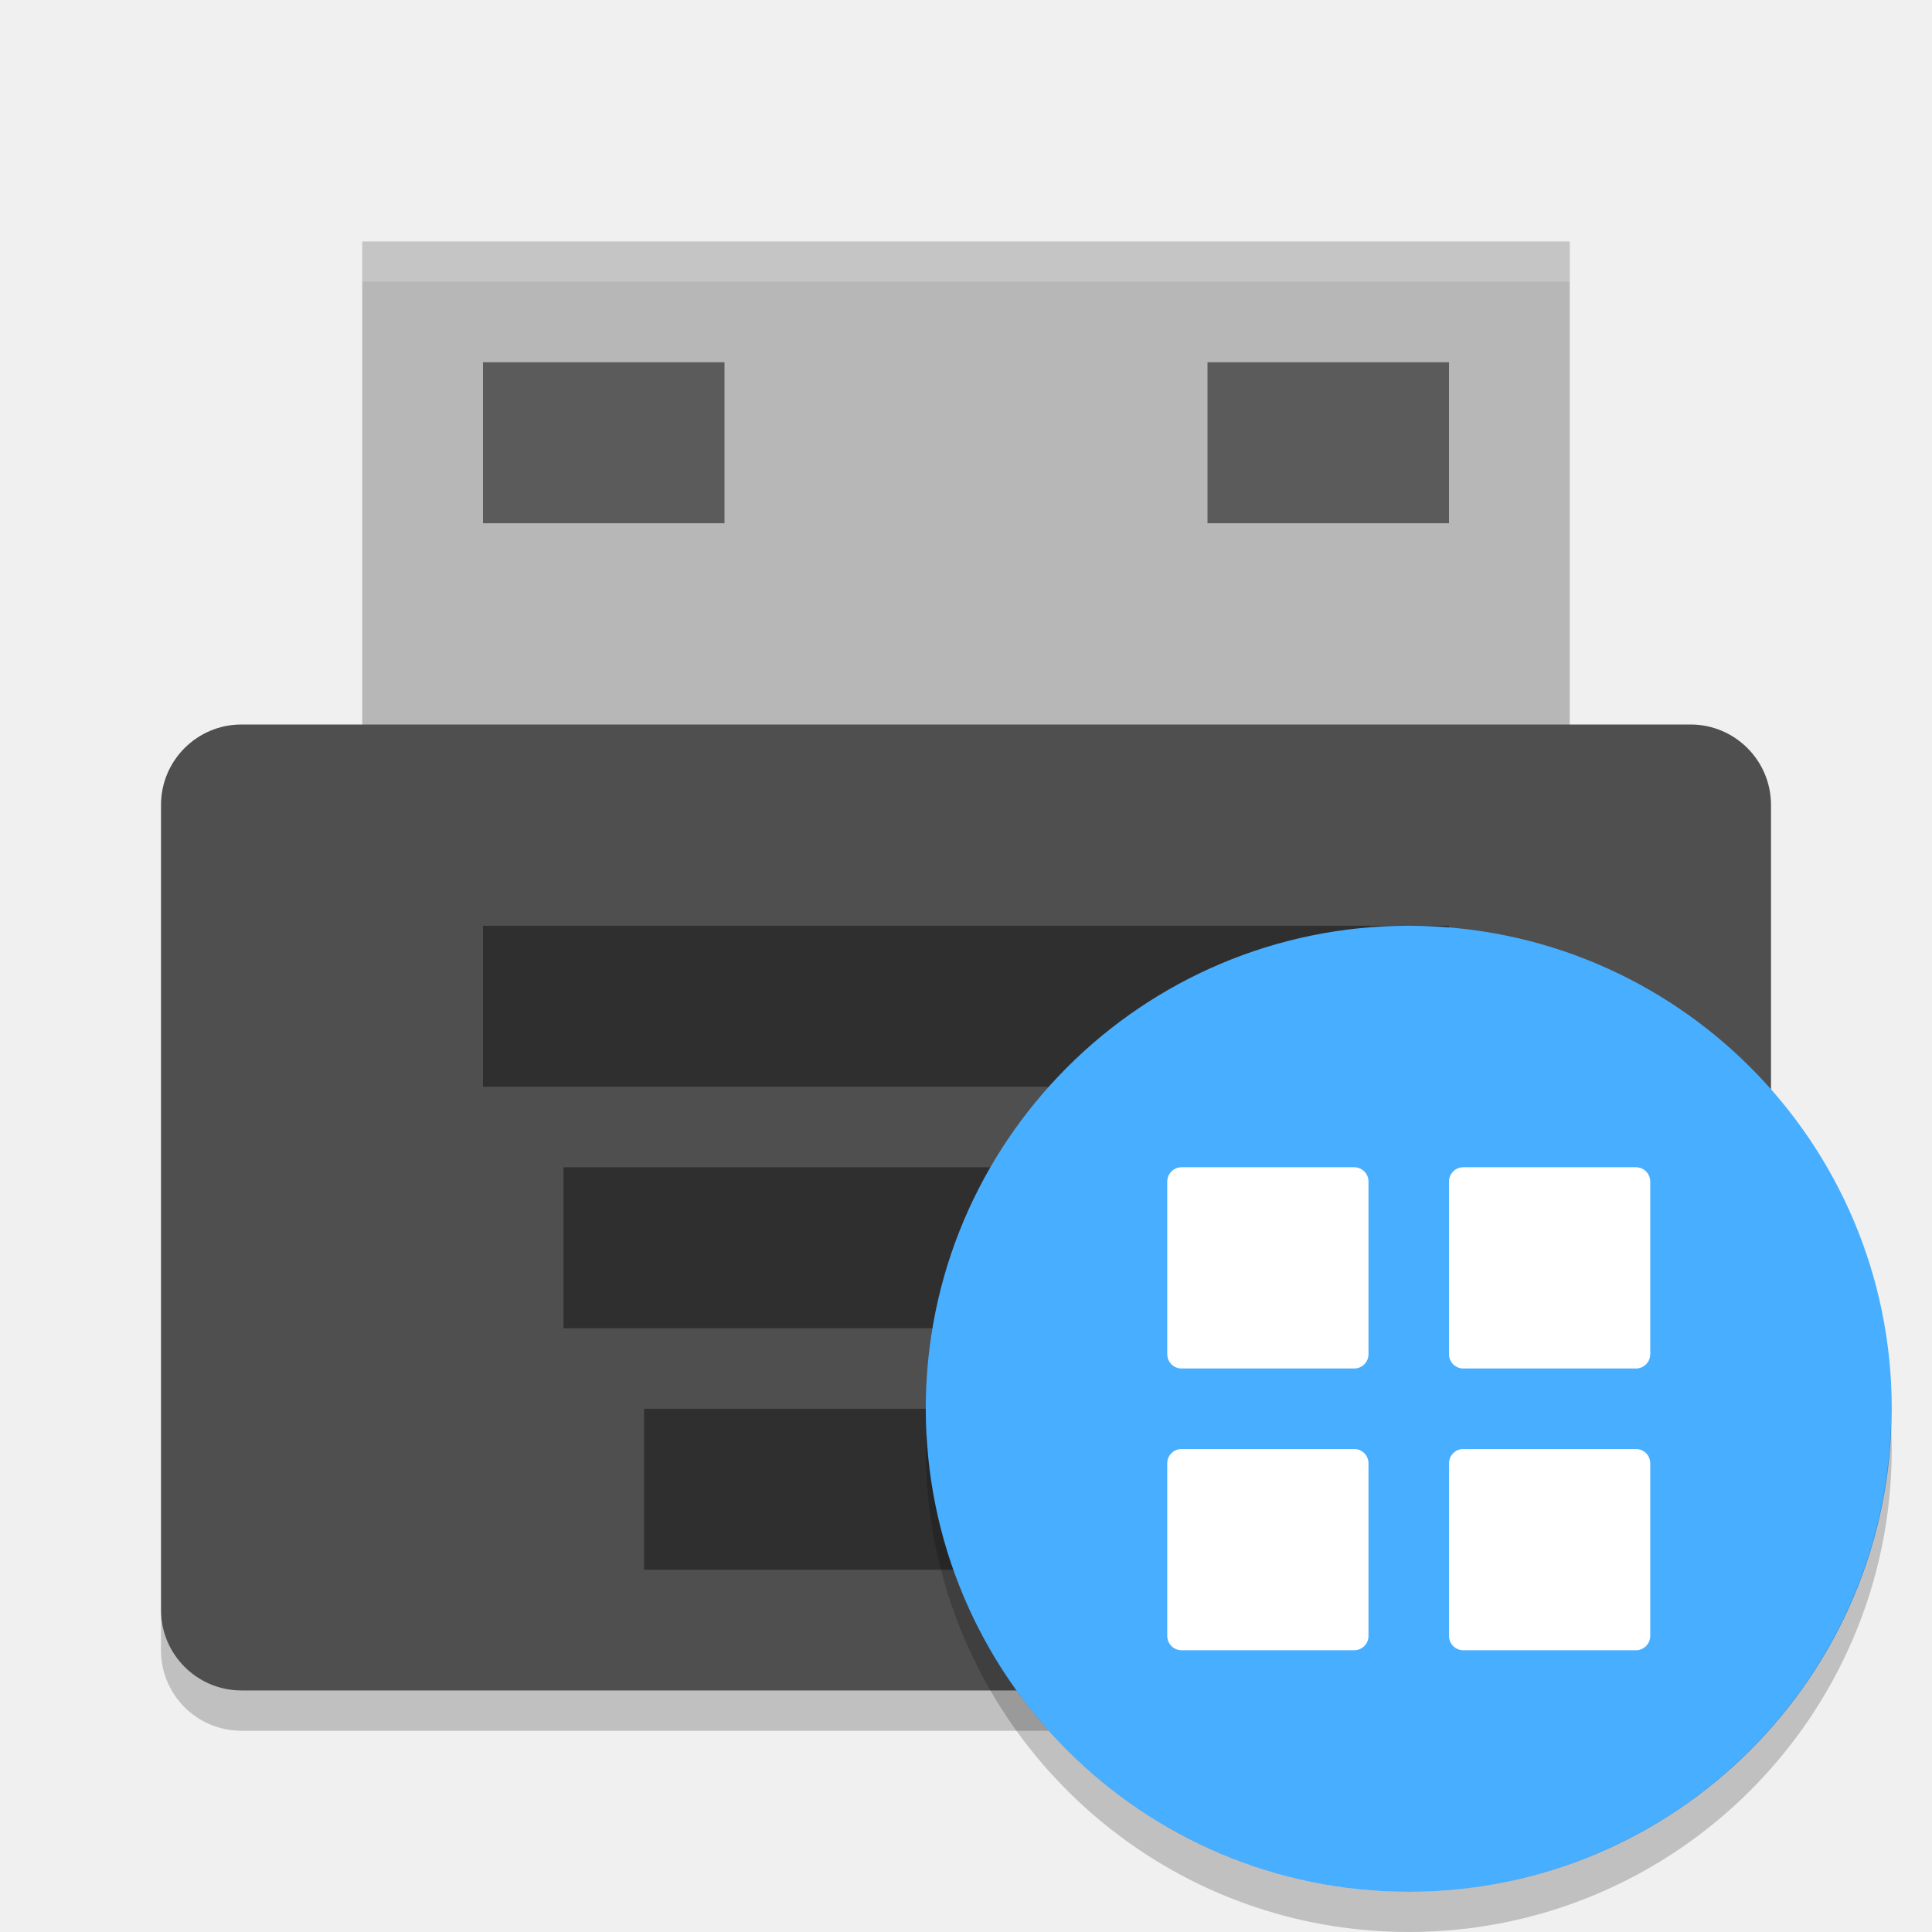
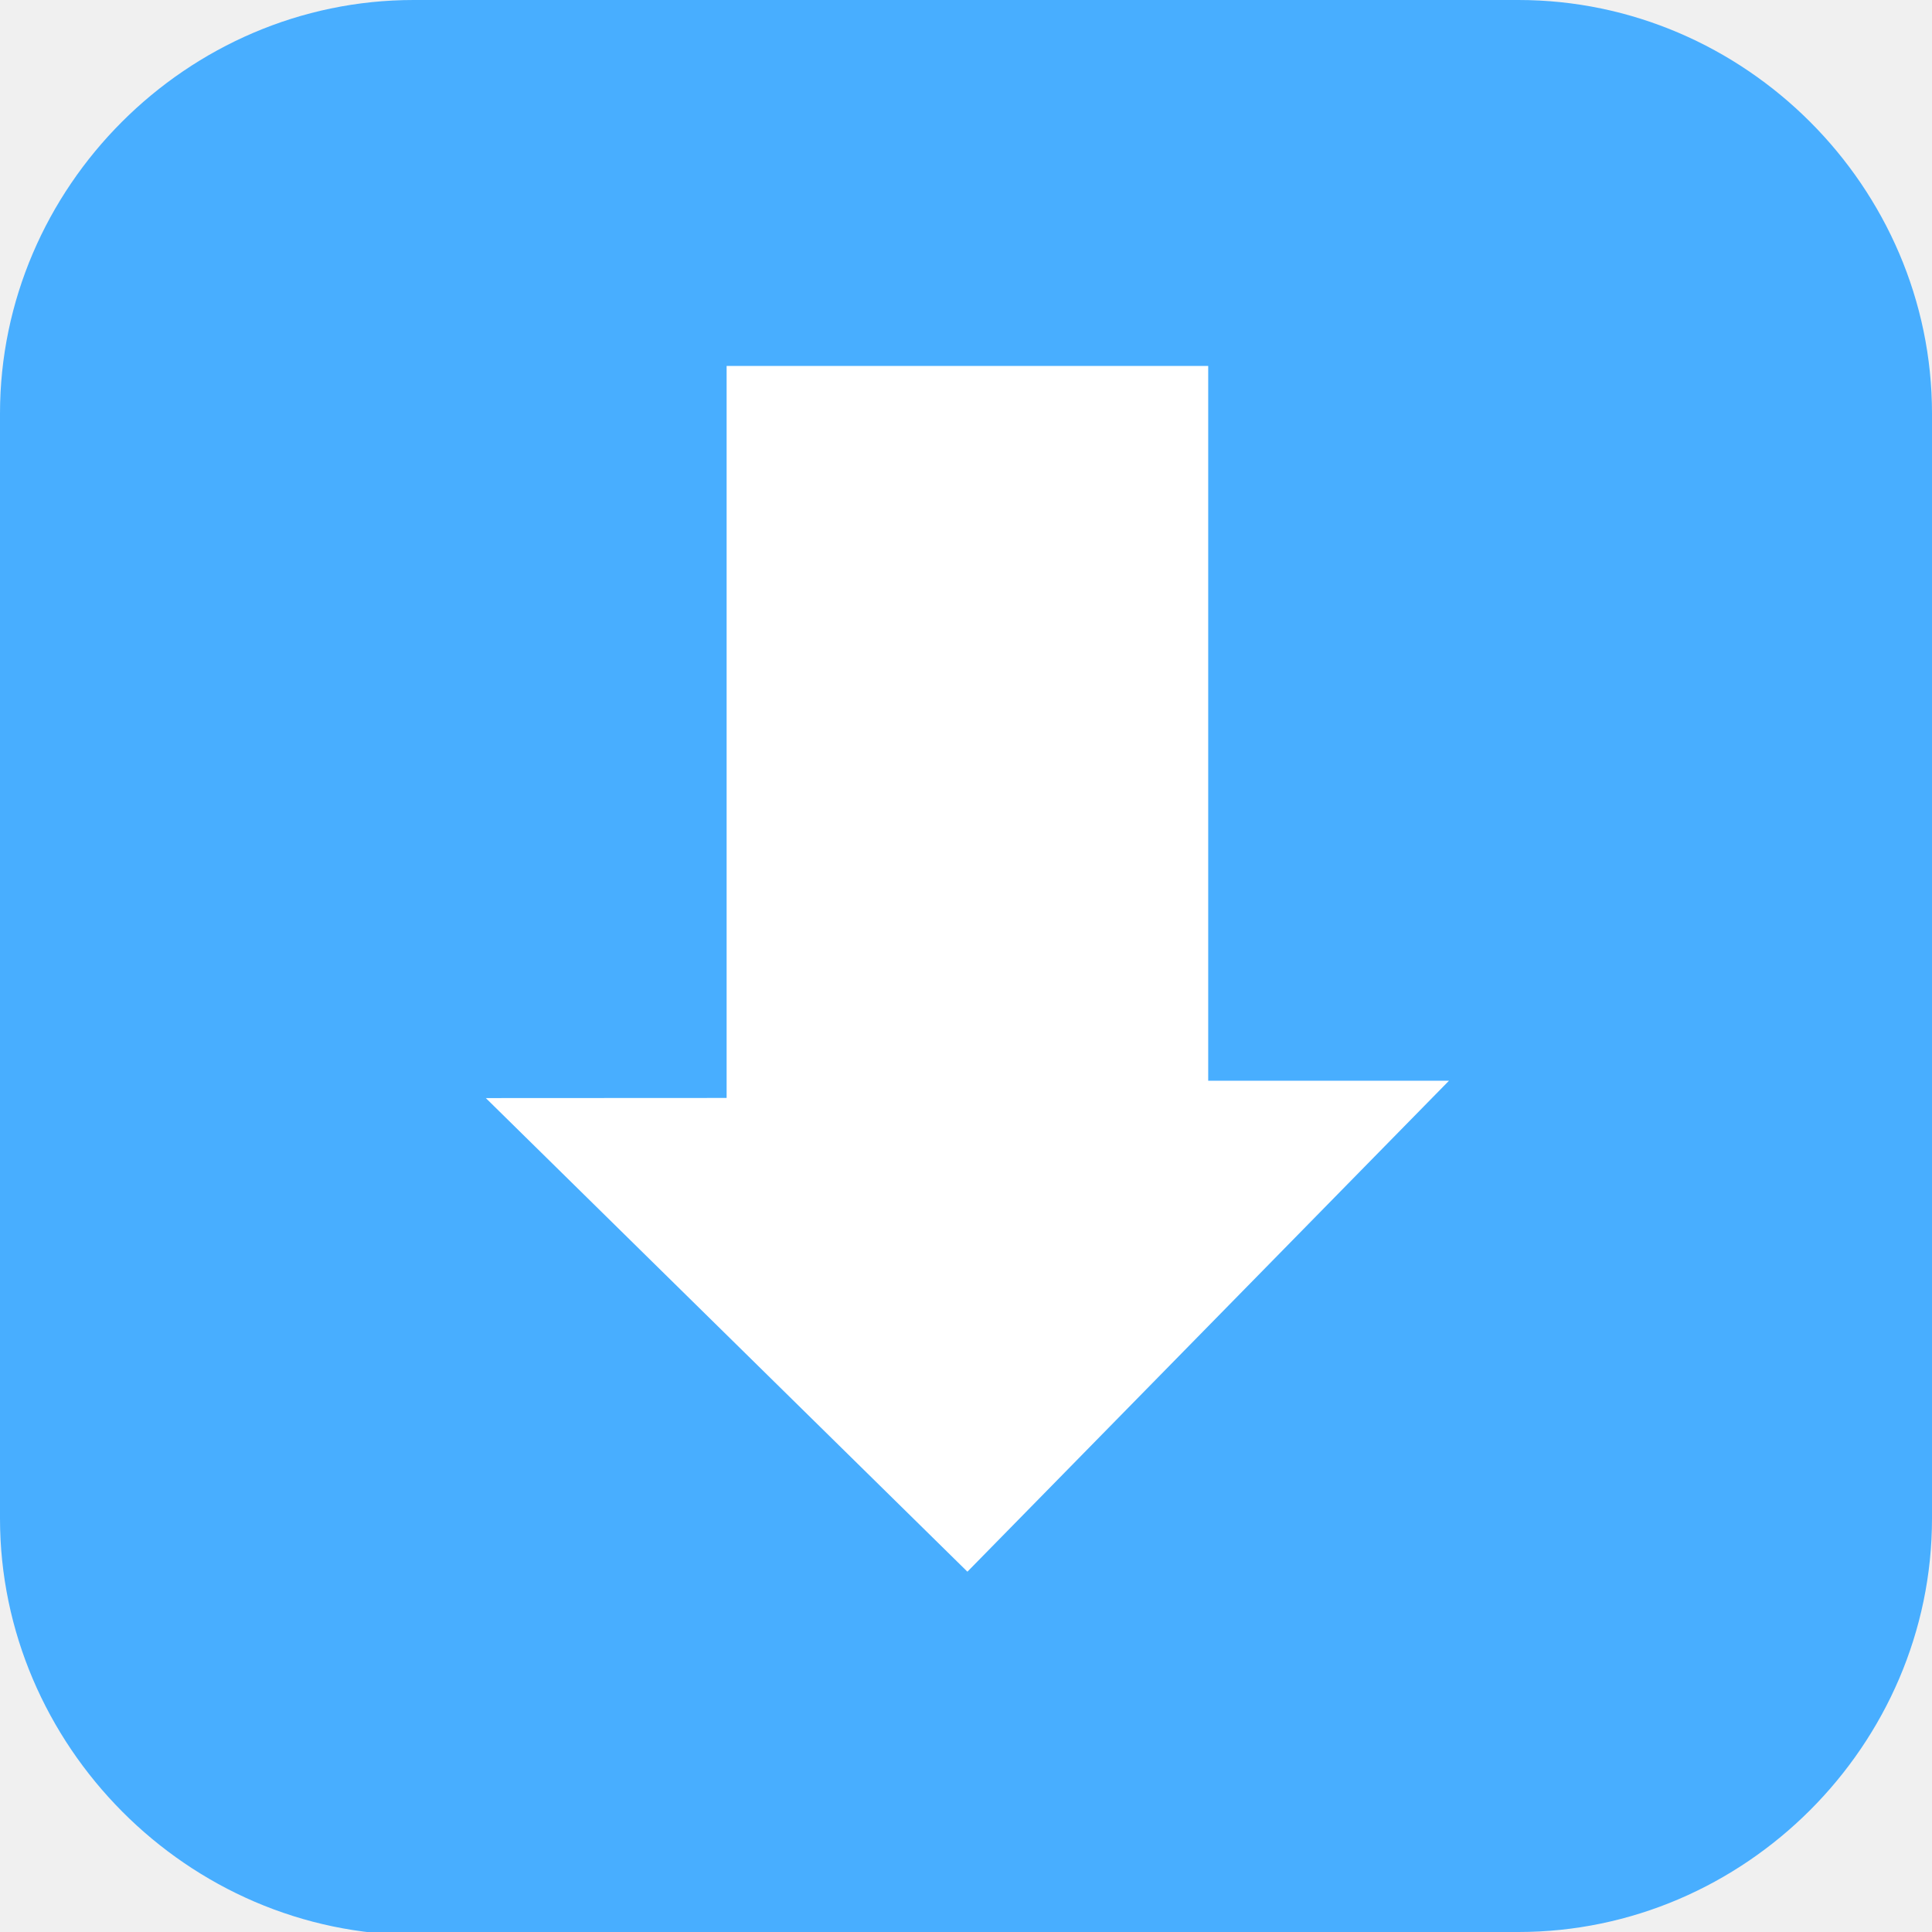
- <svg xmlns="http://www.w3.org/2000/svg" width="48" height="48" version="1">
-   <path fill="#b7b7b7" d="m9 6h30v14h-30z" />
-   <rect fill="#4f4f4f" width="40" height="24" x="4" y="18" rx="2" ry="2" />
-   <rect style="opacity:0.4" width="24" height="4" x="12" y="23" />
-   <rect style="opacity:0.4" width="20" height="4" x="14" y="29" />
-   <rect style="opacity:0.4" width="16" height="4" x="16" y="35" />
-   <path fill="#fff" opacity=".2" d="m9 6v1h30v-1h-30z" />
-   <path opacity=".2" d="m4 40v1c0 1.108 0.892 2 2 2h36c1.108 0 2-0.892 2-2v-1c0 1.108-0.892 2-2 2h-36c-1.108 0-2-0.892-2-2z" />
-   <rect style="opacity:0.5" width="6" height="4" x="12" y="9" />
-   <rect style="opacity:0.5" width="6" height="4" x="30" y="9" />
-   <g transform="translate(-1)">
-     <circle style="fill:#48aeff" cx="36" cy="35" r="12" />
-     <path style="opacity:0.2" d="M 47.98,35.406 A 12,12 0 0 1 36,47 12,12 0 0 1 24.02,35.594 12,12 0 0 0 24,36 12,12 0 0 0 36,48 12,12 0 0 0 48,36 12,12 0 0 0 47.98,35.406 Z" />
-     <path style="fill:#ffffff" d="m 30.357,29 h 4.286 C 34.841,29 35,29.159 35,29.357 v 4.286 C 35,33.841 34.841,34 34.643,34 H 30.357 C 30.159,34 30,33.841 30,33.643 V 29.357 C 30,29.159 30.159,29 30.357,29 Z" />
-     <path style="fill:#ffffff" d="m 37.357,29 h 4.286 C 41.841,29 42,29.159 42,29.357 v 4.286 C 42,33.841 41.841,34 41.643,34 H 37.357 C 37.159,34 37,33.841 37,33.643 V 29.357 C 37,29.159 37.159,29 37.357,29 Z" />
-     <path style="fill:#ffffff" d="m 30.357,36 h 4.286 C 34.841,36 35,36.159 35,36.357 v 4.286 C 35,40.841 34.841,41 34.643,41 H 30.357 C 30.159,41 30,40.841 30,40.643 V 36.357 C 30,36.159 30.159,36 30.357,36 Z" />
-     <path style="fill:#ffffff" d="m 37.357,36 h 4.286 C 41.841,36 42,36.159 42,36.357 v 4.286 C 42,40.841 41.841,41 41.643,41 H 37.357 C 37.159,41 37,40.841 37,40.643 V 36.357 C 37,36.159 37.159,36 37.357,36 Z" />
+ <svg xmlns="http://www.w3.org/2000/svg" id="_图层_1" version="1.1" viewBox="0 0 64 64" width="48" height="48" xml:space="preserve">
+   <defs id="defs6">
+     <style id="style1">
+       .st0 {
+         fill-opacity: .5;
+       }
+ 
+       .st0, .st1, .st2, .st3, .st4, .st5, .st6, .st7 {
+         fill: #fff;
+       }
+ 
+       .st8 {
+         fill: #133c9a;
+       }
+ 
+       .st2, .st9 {
+         display: none;
+       }
+ 
+       .st3 {
+         fill-opacity: .2;
+       }
+ 
+       .st4 {
+         fill-opacity: .9;
+       }
+ 
+       .st10 {
+         fill: #3370ff;
+       }
+ 
+       .st11 {
+         fill: url(#_未命名的渐变_3);
+       }
+ 
+       .st12 {
+         fill: url(#_未命名的渐变);
+       }
+ 
+       .st5 {
+         fill-opacity: .3;
+       }
+ 
+       .st6 {
+         fill-opacity: 0;
+       }
+ 
+       .st7 {
+         fill-opacity: .7;
+       }
+ 
+       .st13 {
+         fill: #00d6b9;
+       }
+ 
+       .st14 {
+         fill: url(#_未命名的渐变_2);
+       }
+     </style>
+     <radialGradient id="_未命名的渐变" data-name="未命名的渐变" cx="123.9" cy="-40.2" fx="123.9" fy="-40.2" r="59.4" gradientTransform="translate(-26.8 25.5) scale(.6 -.7)" gradientUnits="userSpaceOnUse">
+       <stop offset="0" stop-color="#db202e" id="stop1" />
+       <stop offset="1" stop-color="#e01b24" id="stop2" />
+     </radialGradient>
+     <radialGradient id="_未命名的渐变_2" data-name="未命名的渐变 2" cx="67.6" cy="26.8" fx="67.6" fy="26.8" r="105.2" gradientTransform="translate(-26.6 25.3) scale(.6 -.7)" gradientUnits="userSpaceOnUse">
+       <stop offset="0" stop-color="#ffb648" id="stop3" />
+       <stop offset="1" stop-color="#ff7800" stop-opacity="0" id="stop4" />
+     </radialGradient>
+     <radialGradient id="_未命名的渐变_3" data-name="未命名的渐变 3" cx="61.7" cy="18.6" fx="61.7" fy="18.6" r="68" gradientTransform="translate(-26.8 25.8) scale(.6 -.7)" gradientUnits="userSpaceOnUse">
+       <stop offset="0" stop-color="#c64600" id="stop5" />
+       <stop offset="1" stop-color="#a51d2d" id="stop6" />
+     </radialGradient>
+   </defs>
+   <path class="st1" d="M 47.5,64.1 H 13.8 C 6.2,64.1 0,57.8 0,50.3 V 13.7 C 0,6.2 6.2,0 13.7,0 H 50.3 C 57.8,0 64,6.2 64,13.7 V 50.3 C 64,57.8 57.8,64 50.3,64 h -2.9 0.1 z" id="path6" style="fill:#48aeff;fill-opacity:1" />
+   <g id="g33" transform="matrix(3.988304,0,0,3.994152,0.1403509,0.1403509)">
+     <path fill="#ffffff" d="M 4,9.072 8,13 12,8.928 H 10 V 3 H 6 v 6.071 z" id="path1-9" />
  </g>
</svg>
